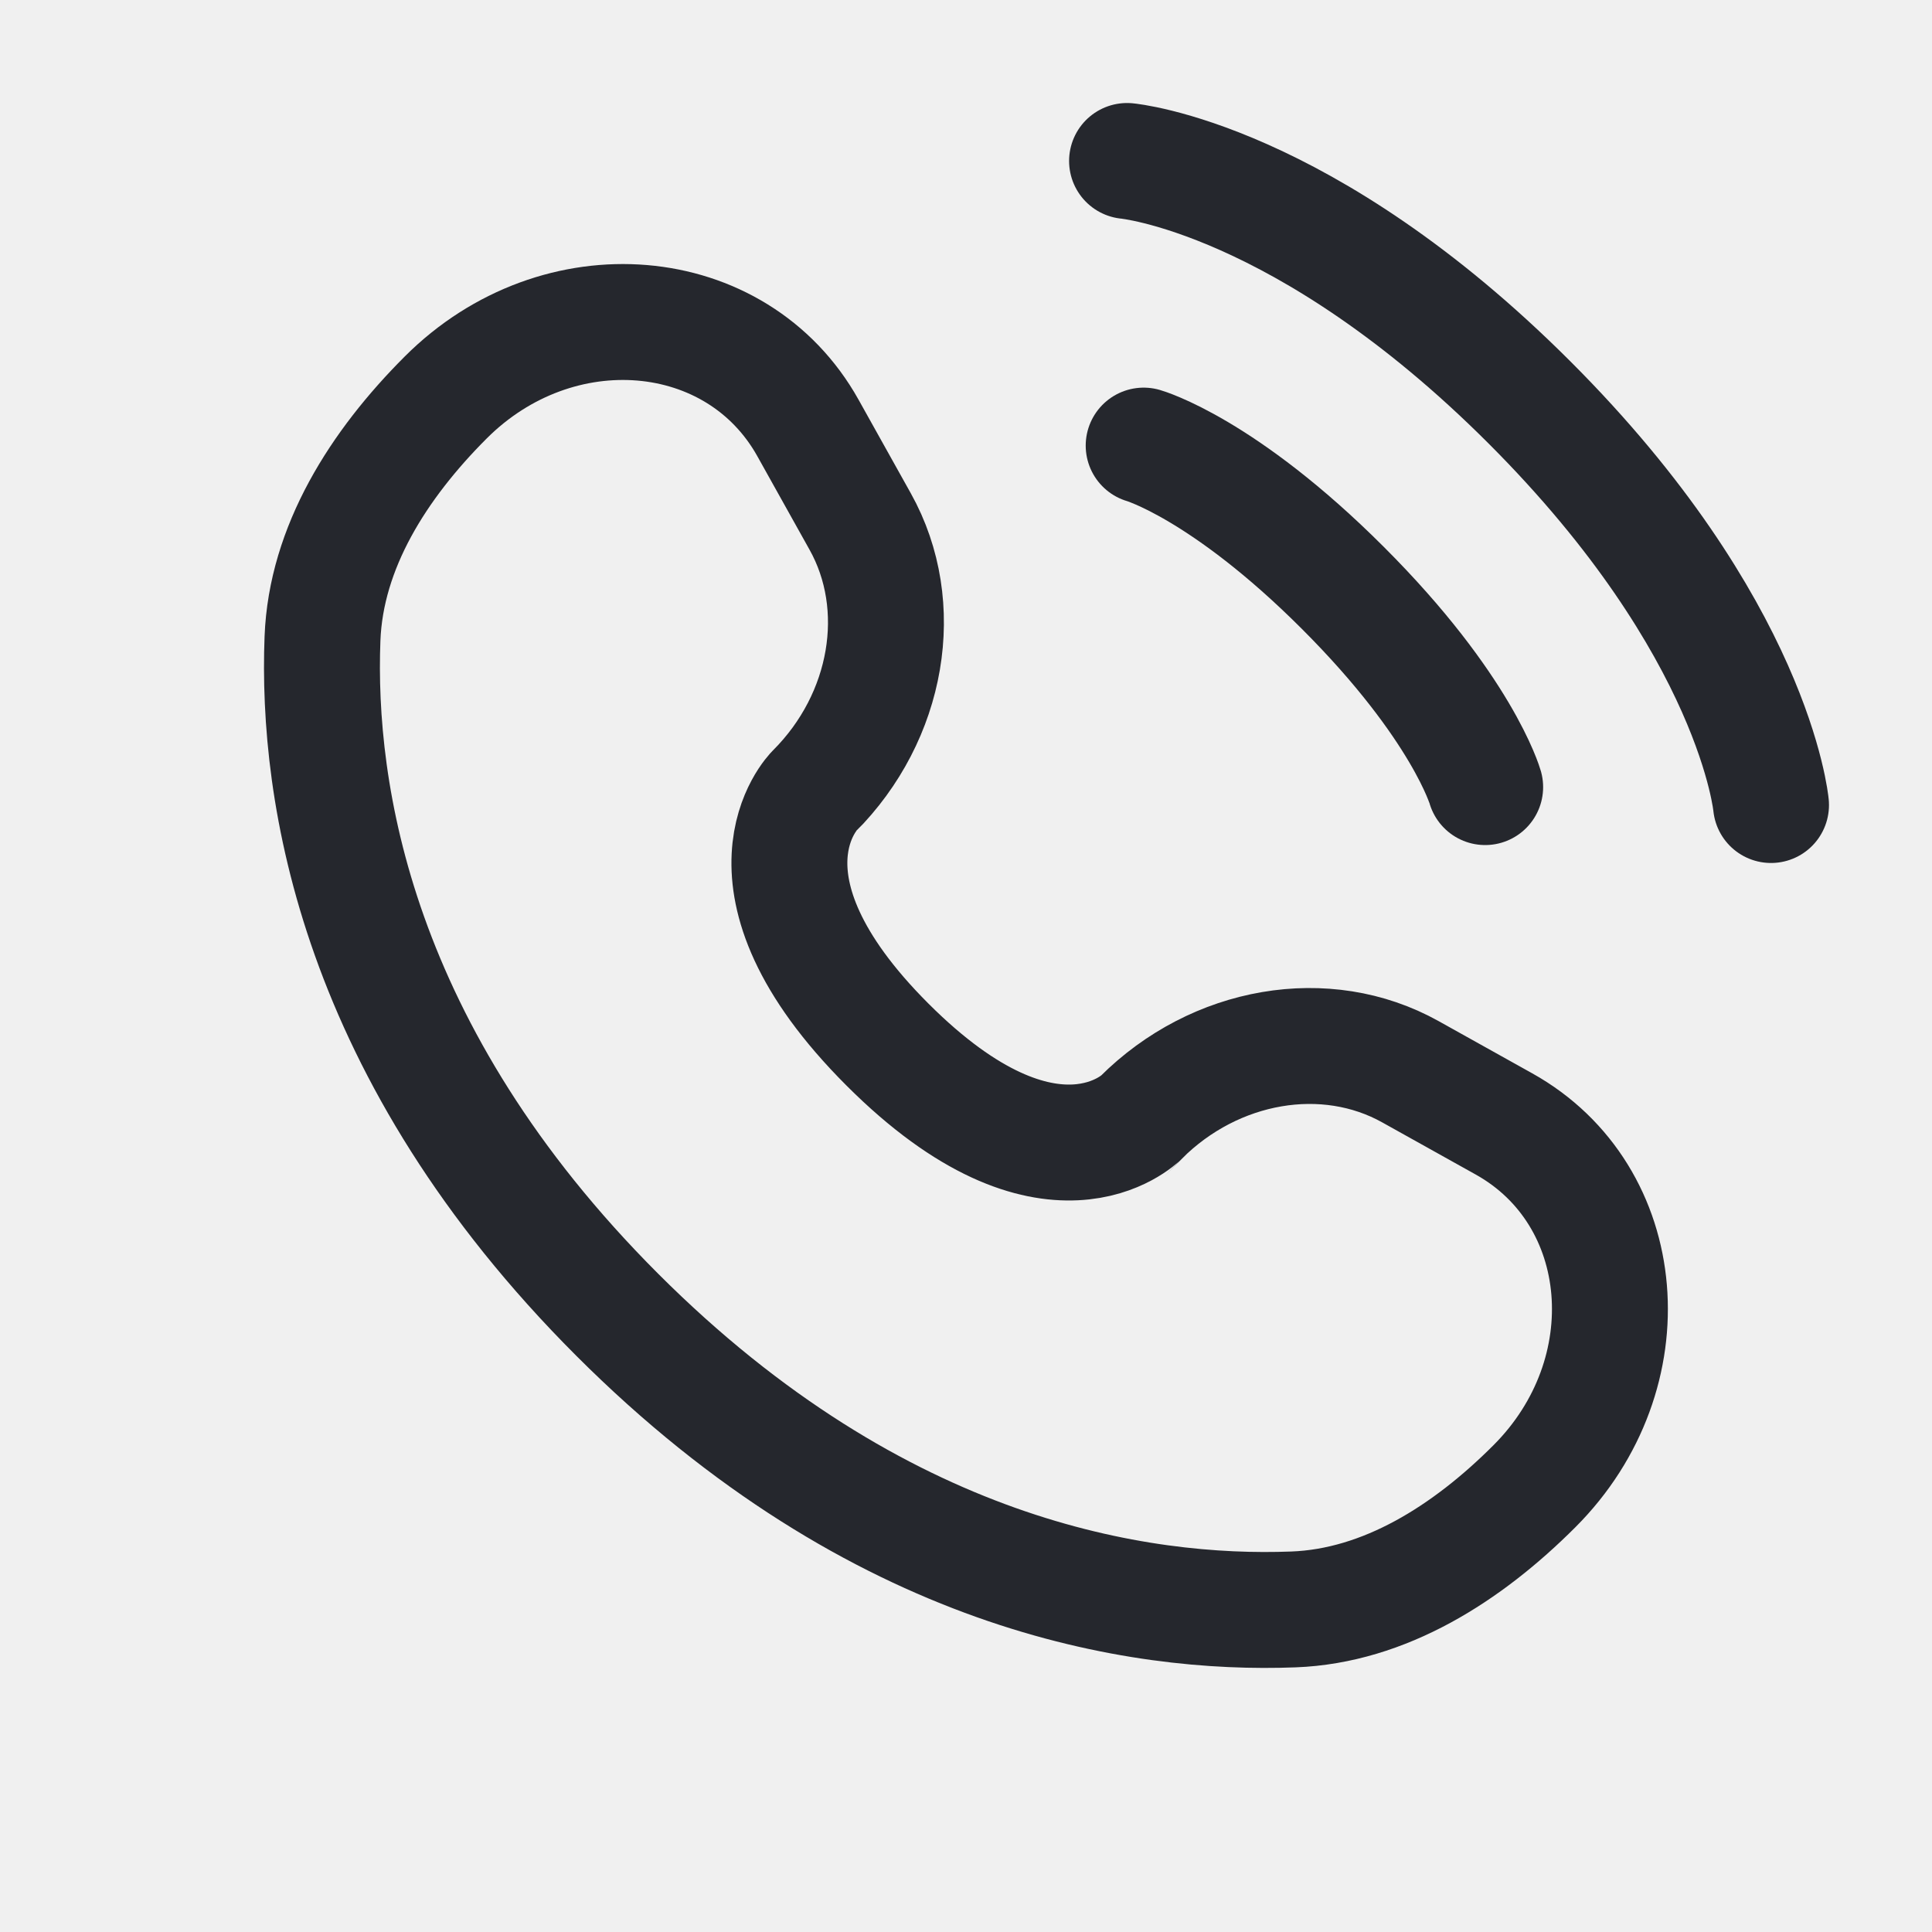
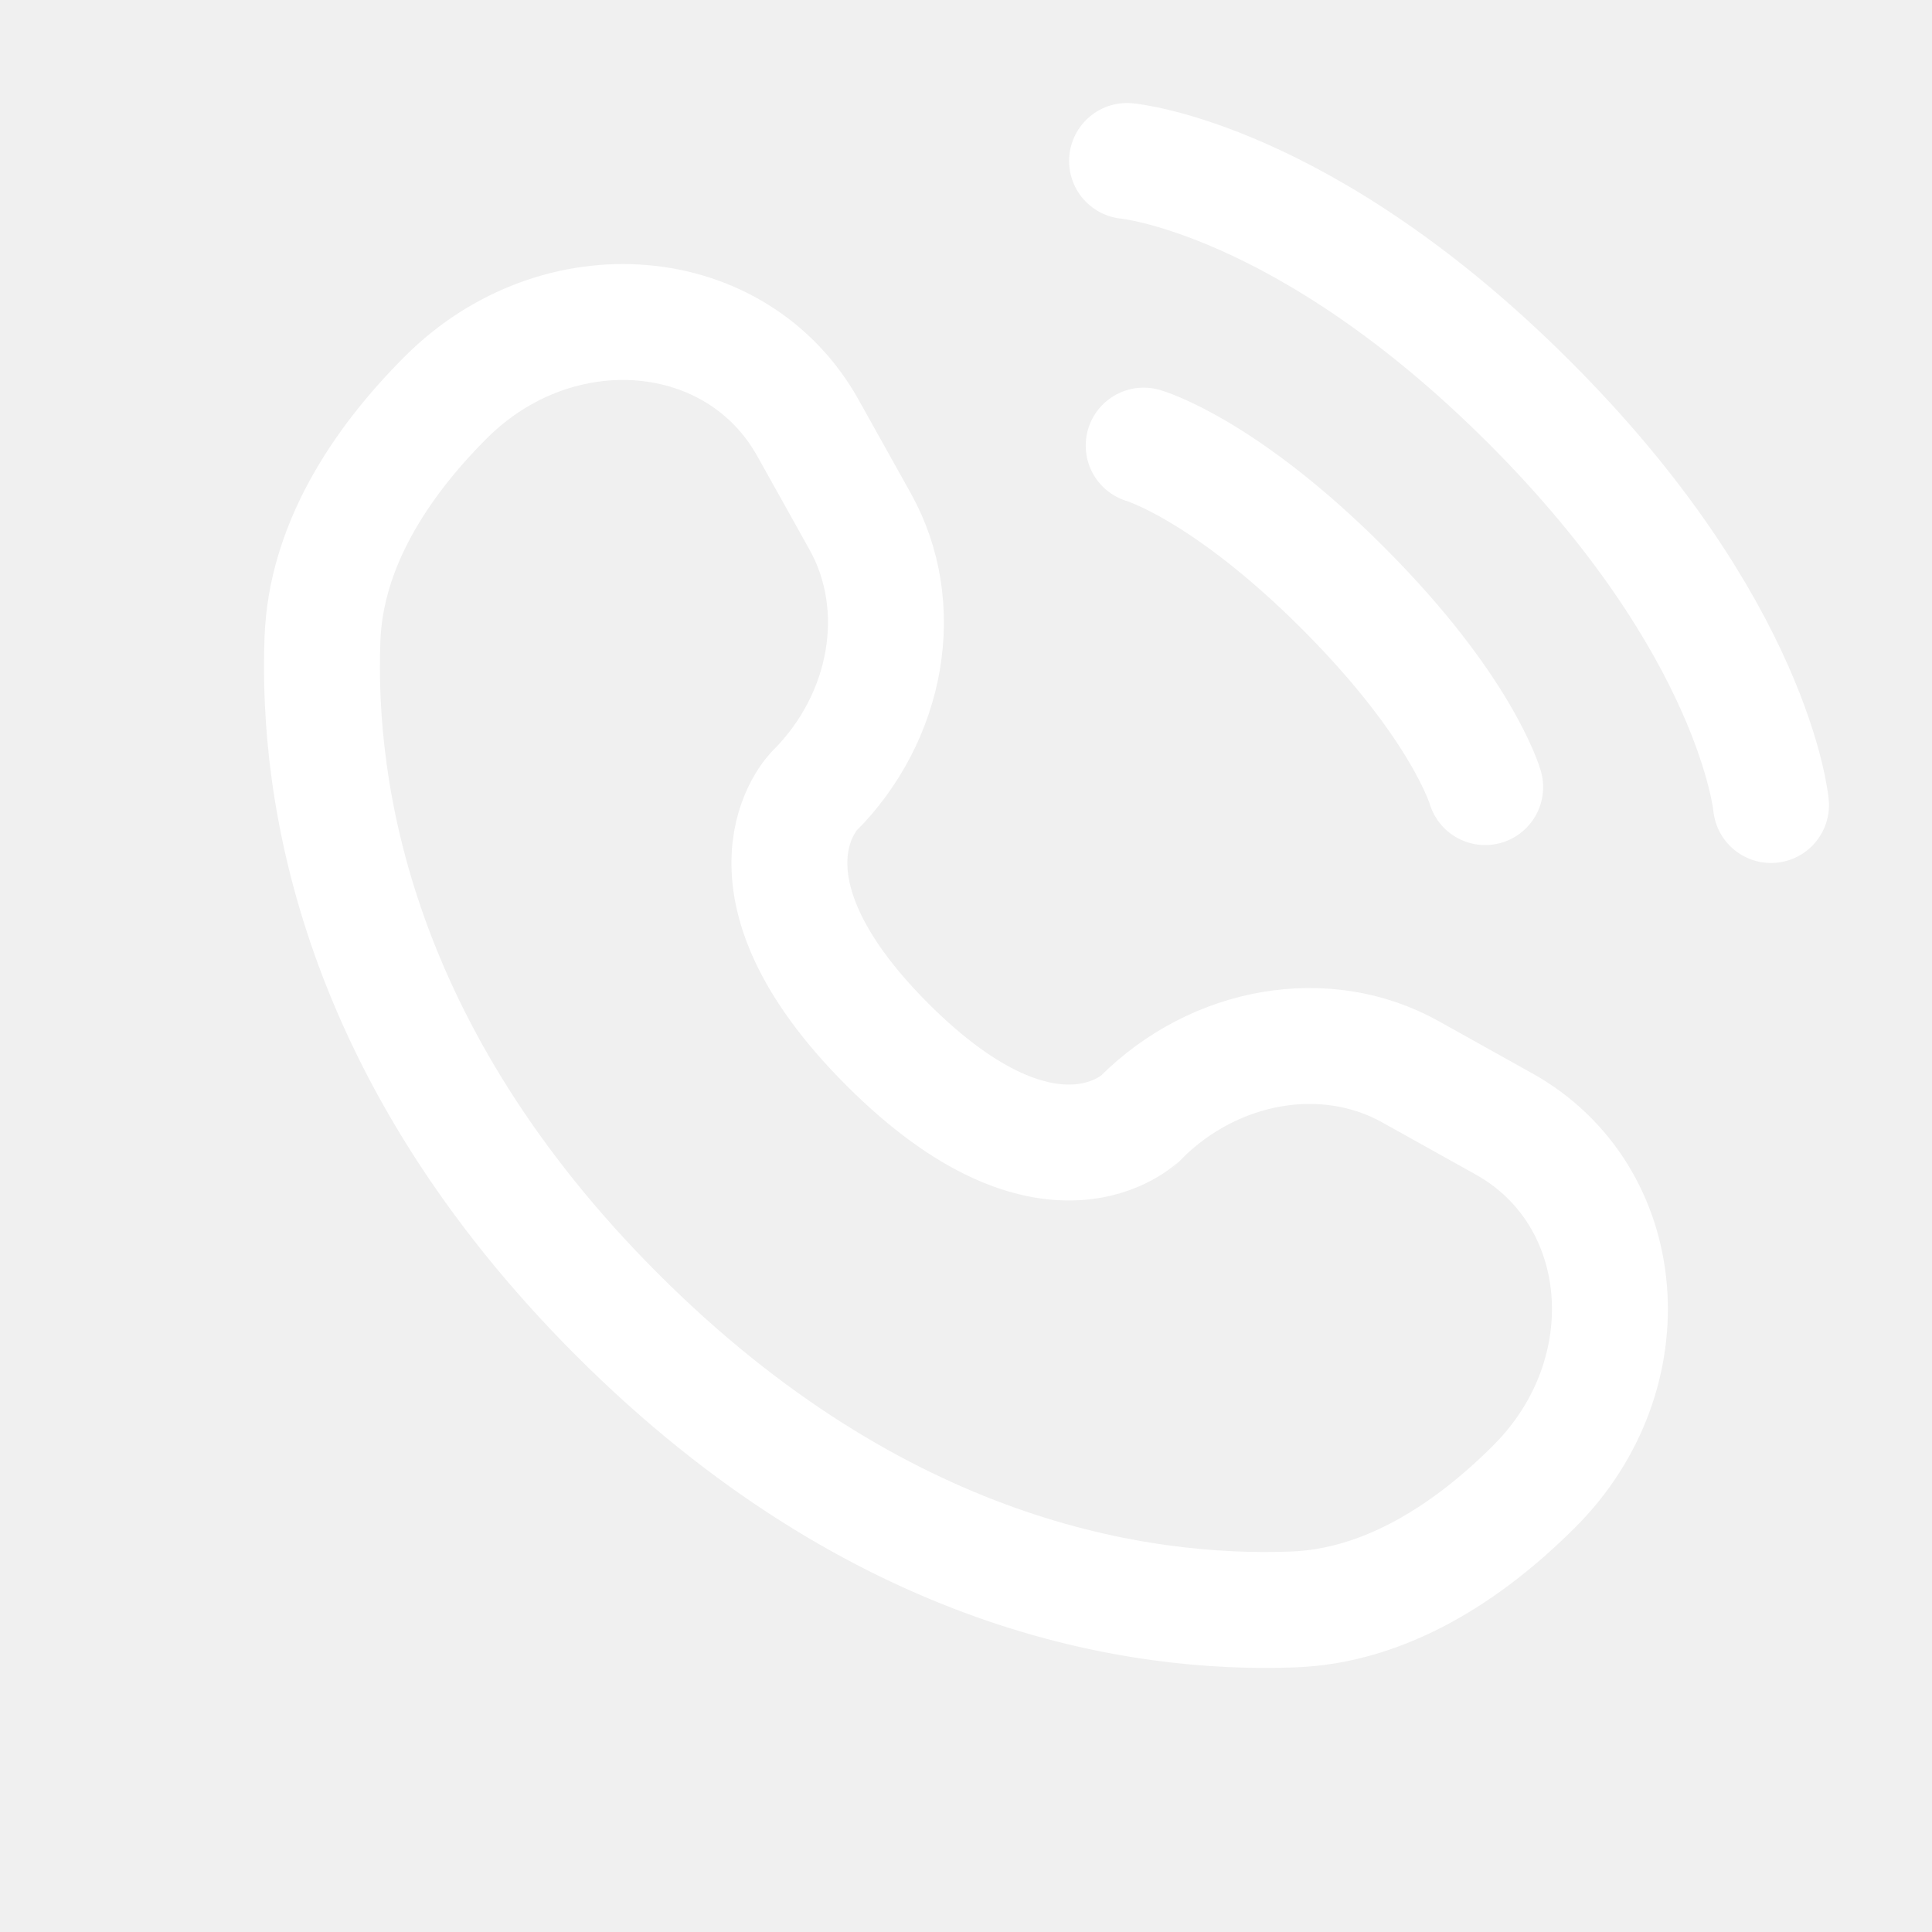
<svg xmlns="http://www.w3.org/2000/svg" width="25" height="25" viewBox="0 0 25 25" fill="none">
-   <path d="M14.584 2.083C14.584 2.083 16.876 2.292 19.792 5.208C22.709 8.125 22.917 10.417 22.917 10.417" stroke="#25272D" stroke-width="1.5" stroke-linecap="round" />
-   <path d="M14.799 5.766C14.799 5.766 15.83 6.061 17.377 7.608C18.924 9.154 19.218 10.185 19.218 10.185" stroke="#25272D" stroke-width="1.5" stroke-linecap="round" />
-   <path d="M10.455 5.538L11.131 6.749C11.741 7.842 11.496 9.276 10.536 10.237C10.536 10.237 10.536 10.237 10.536 10.237C10.535 10.237 9.37 11.403 11.483 13.516C13.596 15.629 14.761 14.464 14.762 14.464C14.762 14.464 14.762 14.464 14.762 14.464C15.723 13.503 17.157 13.258 18.25 13.868L19.462 14.544C21.112 15.465 21.307 17.78 19.856 19.231C18.985 20.103 17.916 20.782 16.736 20.826C14.748 20.902 11.373 20.399 7.987 17.013C4.601 13.627 4.097 10.251 4.173 8.263C4.218 7.083 4.896 6.015 5.768 5.143C7.219 3.692 9.534 3.887 10.455 5.538Z" stroke="#25272D" stroke-width="1.5" stroke-linecap="round" />
+   <path d="M14.584 2.083C14.584 2.083 16.876 2.292 19.792 5.208C22.709 8.125 22.917 10.417 22.917 10.417" stroke="#FFF" stroke-width="1.5" stroke-linecap="round" />
+   <path d="M14.799 5.766C14.799 5.766 15.83 6.061 17.377 7.608C18.924 9.154 19.218 10.185 19.218 10.185" stroke="#FFF" stroke-width="1.5" stroke-linecap="round" />
+   <path d="M10.455 5.538L11.131 6.749C11.741 7.842 11.496 9.276 10.536 10.237C10.536 10.237 10.536 10.237 10.536 10.237C10.535 10.237 9.37 11.403 11.483 13.516C13.596 15.629 14.761 14.464 14.762 14.464C14.762 14.464 14.762 14.464 14.762 14.464C15.723 13.503 17.157 13.258 18.25 13.868L19.462 14.544C21.112 15.465 21.307 17.78 19.856 19.231C18.985 20.103 17.916 20.782 16.736 20.826C14.748 20.902 11.373 20.399 7.987 17.013C4.601 13.627 4.097 10.251 4.173 8.263C4.218 7.083 4.896 6.015 5.768 5.143C7.219 3.692 9.534 3.887 10.455 5.538Z" stroke="#FFF" stroke-width="1.5" stroke-linecap="round" />
</svg>
